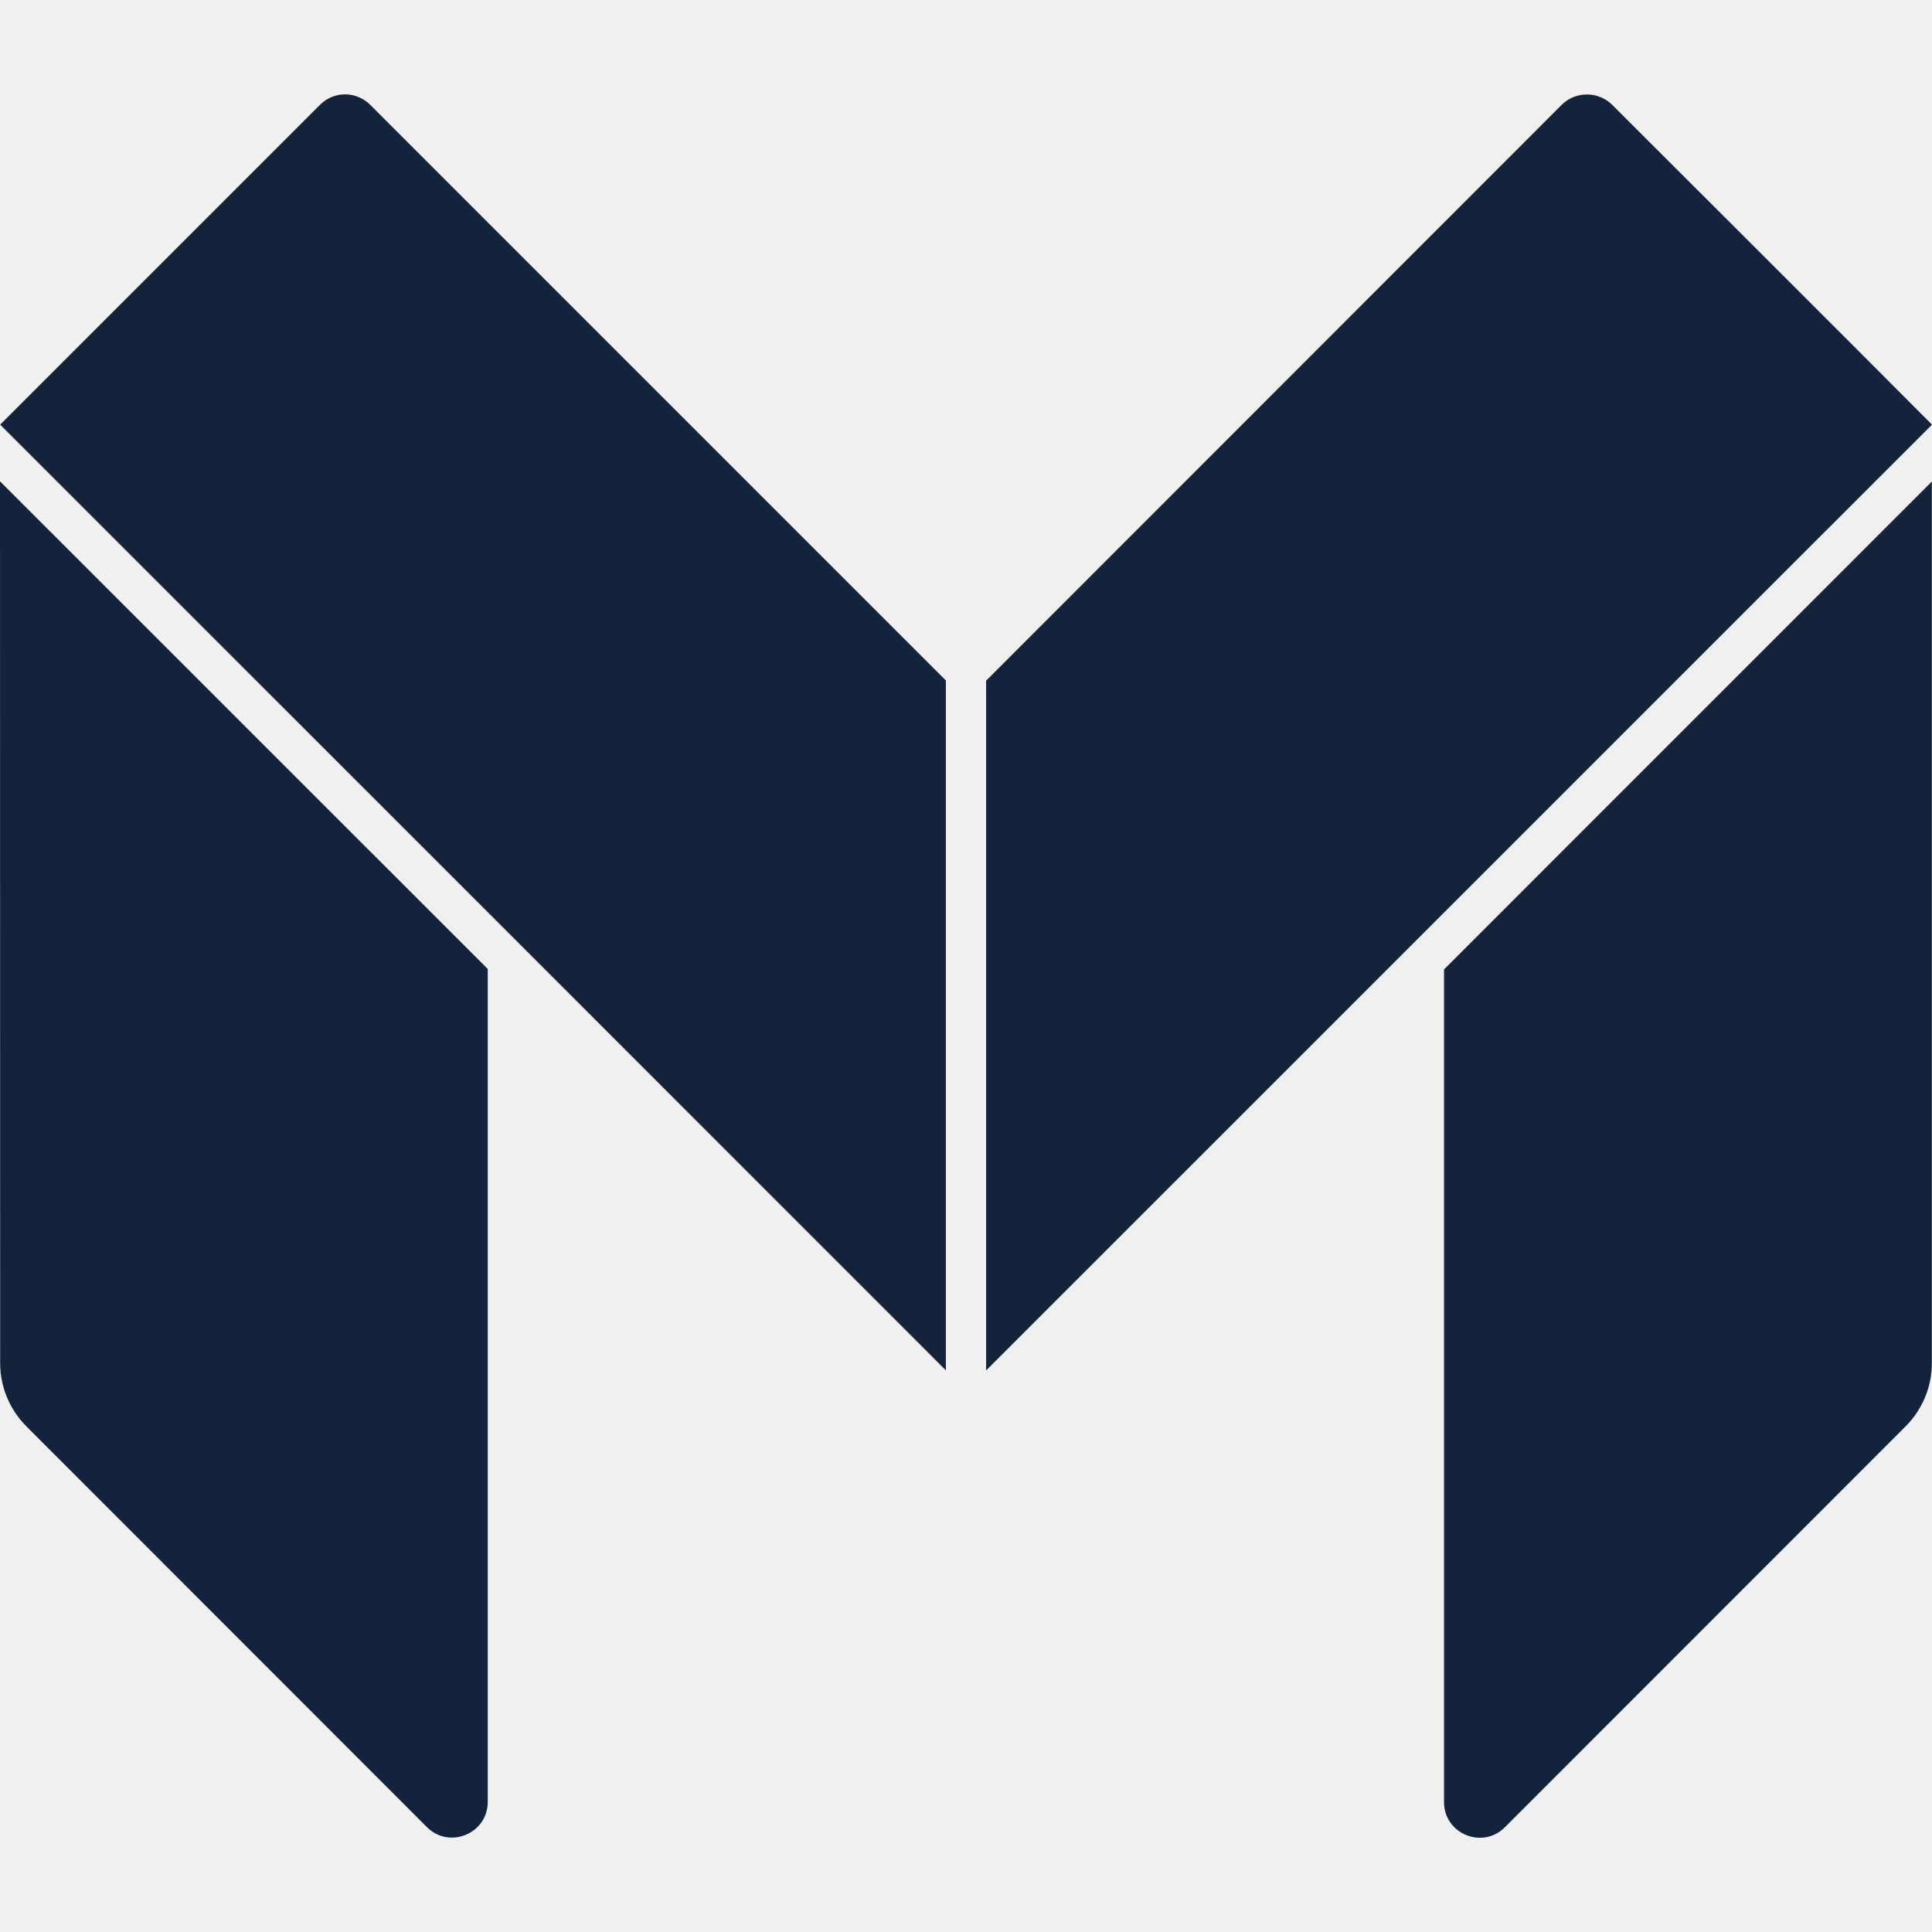
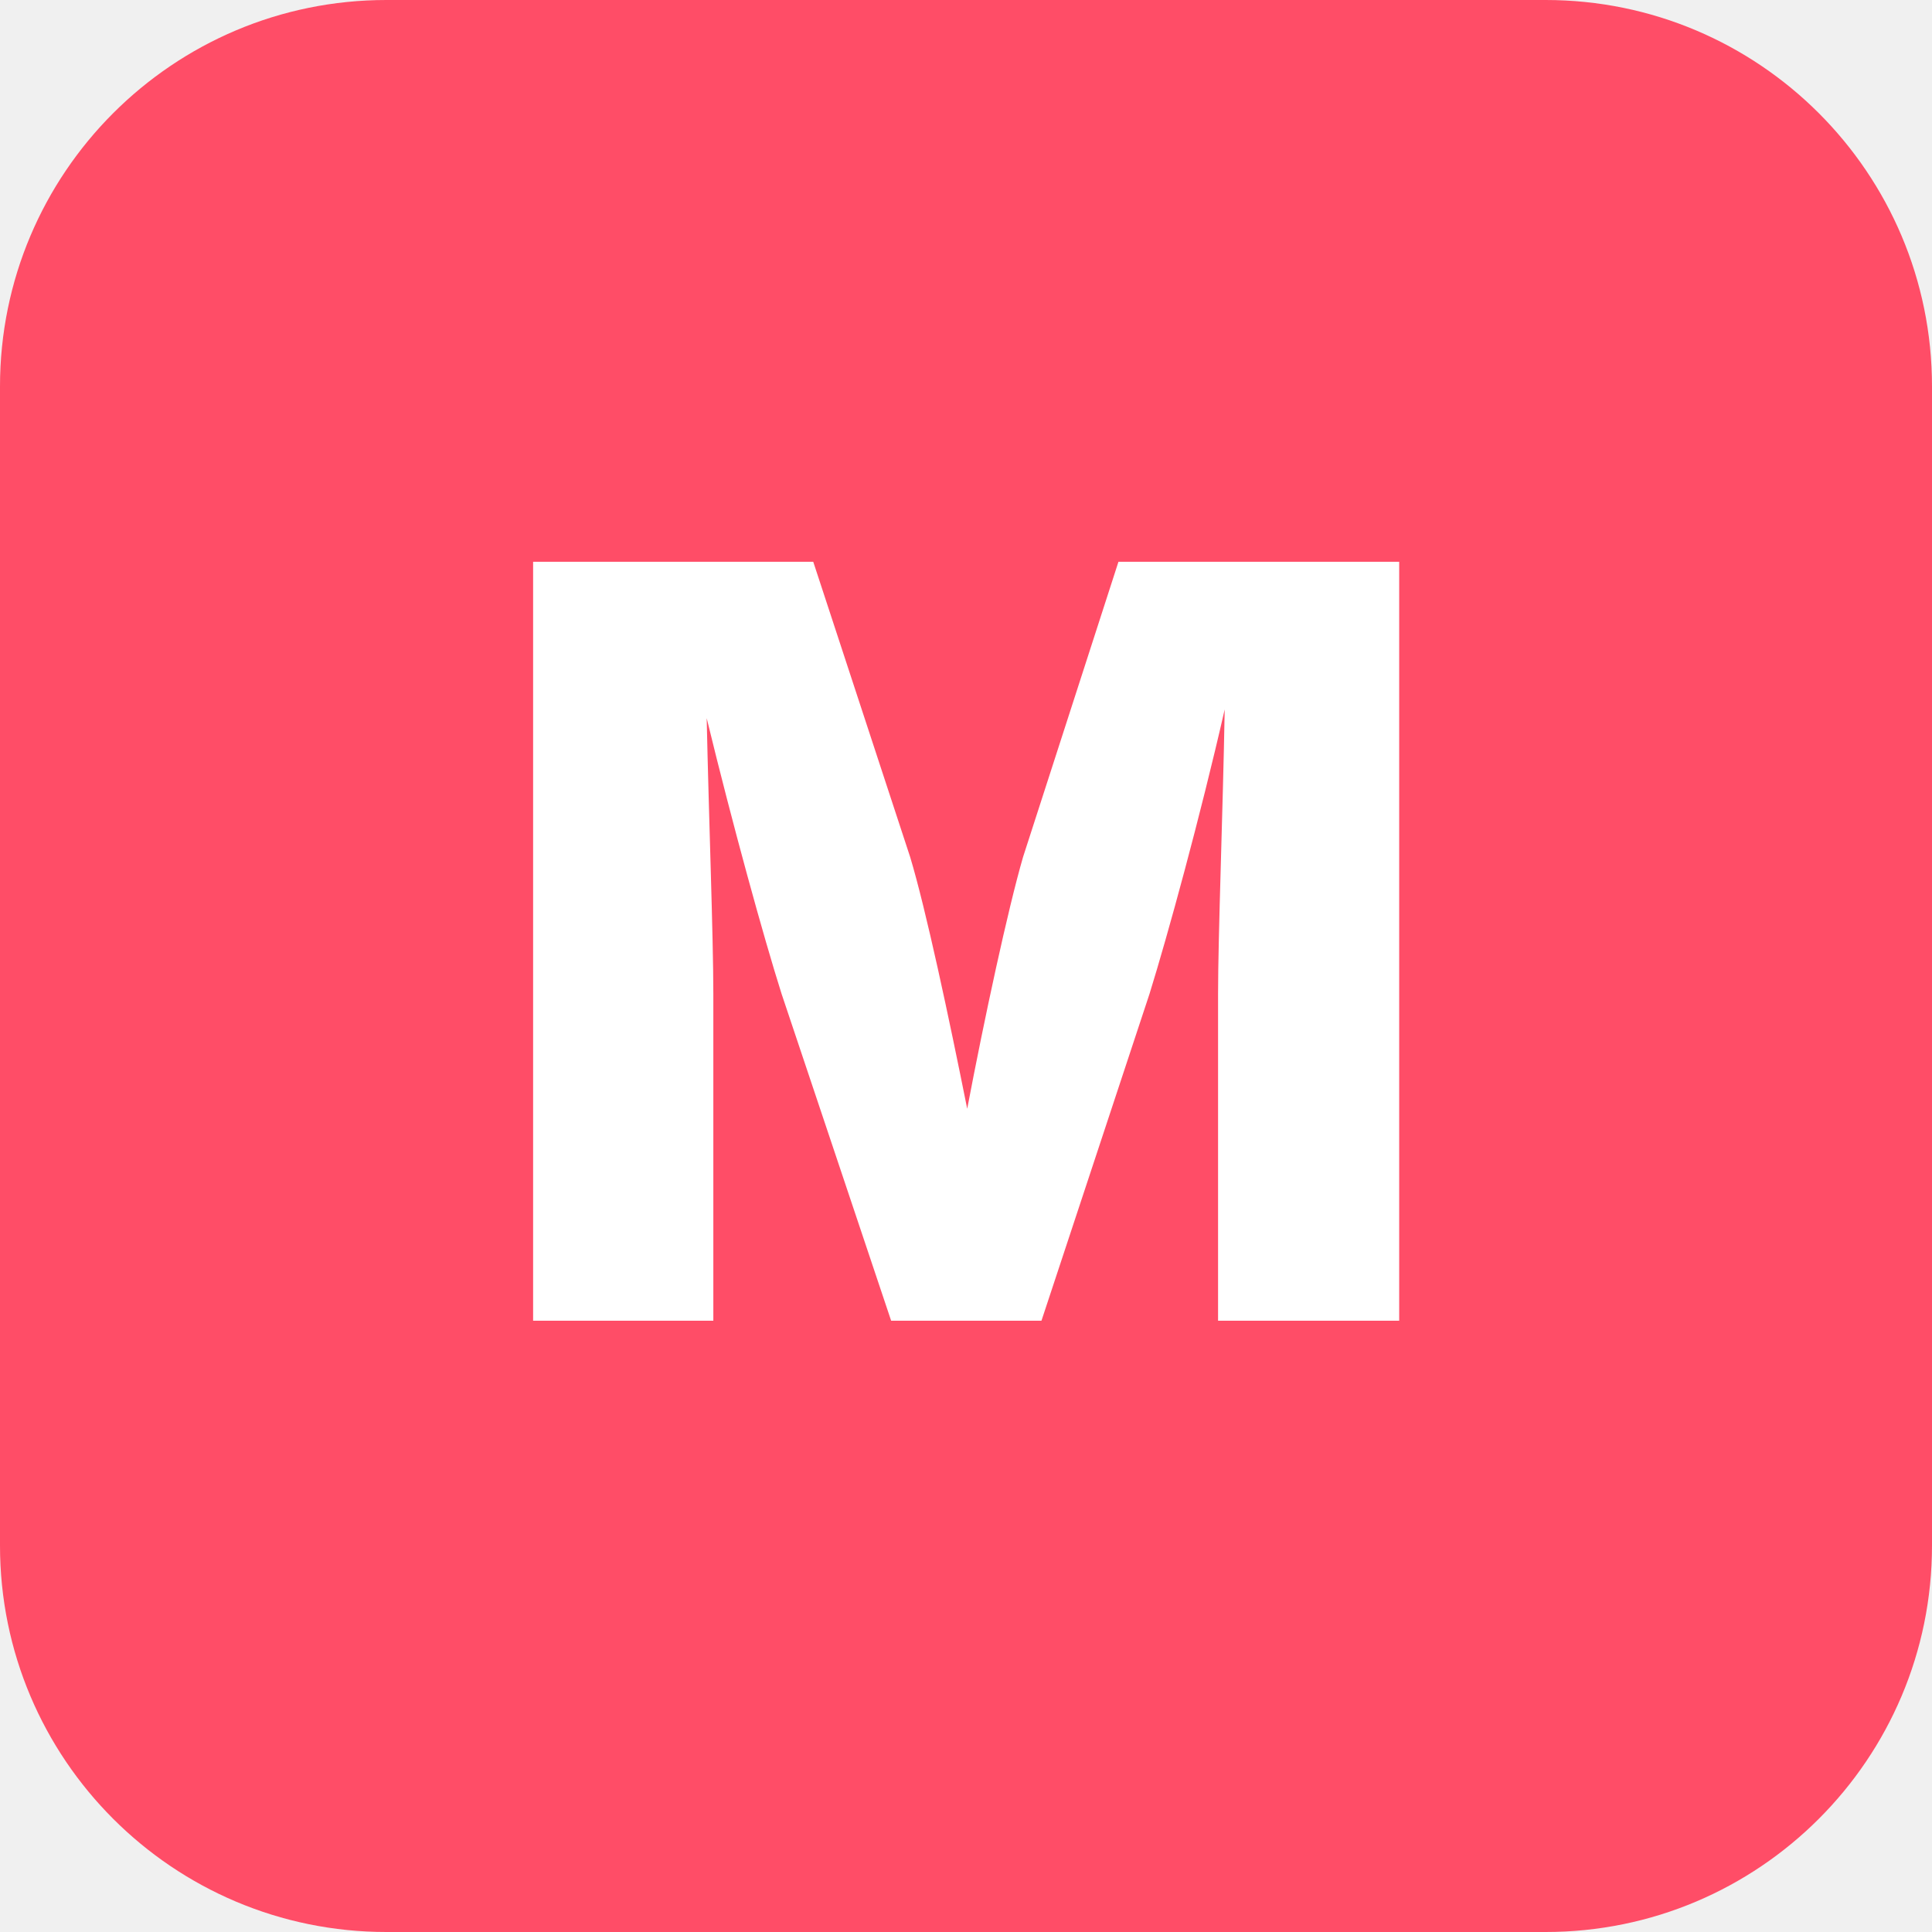
- <svg xmlns="http://www.w3.org/2000/svg" fill="#14233C" role="img" viewBox="0 0 24 24">
-   <path d="M4.244 1.174a.443.443 0 00-.271.13l-3.97 3.97-.001.001c3.884 3.882 8.093 8.092 11.748 11.748v-8.57L4.602 1.305a.443.443 0 00-.358-.131zm15.483 0a.443.443 0 00-.329.13L12.25 8.456v8.568L24 5.275c-1.316-1.322-2.647-2.648-3.97-3.97a.443.443 0 00-.301-.131zM0 5.979l.002 10.955c0 .294.118.577.326.785l4.973 4.976c.28.282.76.083.758-.314V12.037zm23.998.003l-6.06 6.061v10.338c-.004.399.48.6.76.314l4.974-4.976c.208-.208.326-.49.326-.785z" />
+ <svg xmlns="http://www.w3.org/2000/svg" viewBox="0 0 100 100" role="img" aria-label="M logo">
+   <rect width="100" height="100" rx="20" fill="#FF4D67" />
+   <text x="50" y="50" dy=".34em" text-anchor="middle" font-family="Inter, -apple-system, BlinkMacSystemFont, 'Segoe UI', Helvetica, Arial, sans-serif" font-weight="800" font-size="54" fill="#ffffff" letter-spacing="-0.5">M</text>
</svg>
